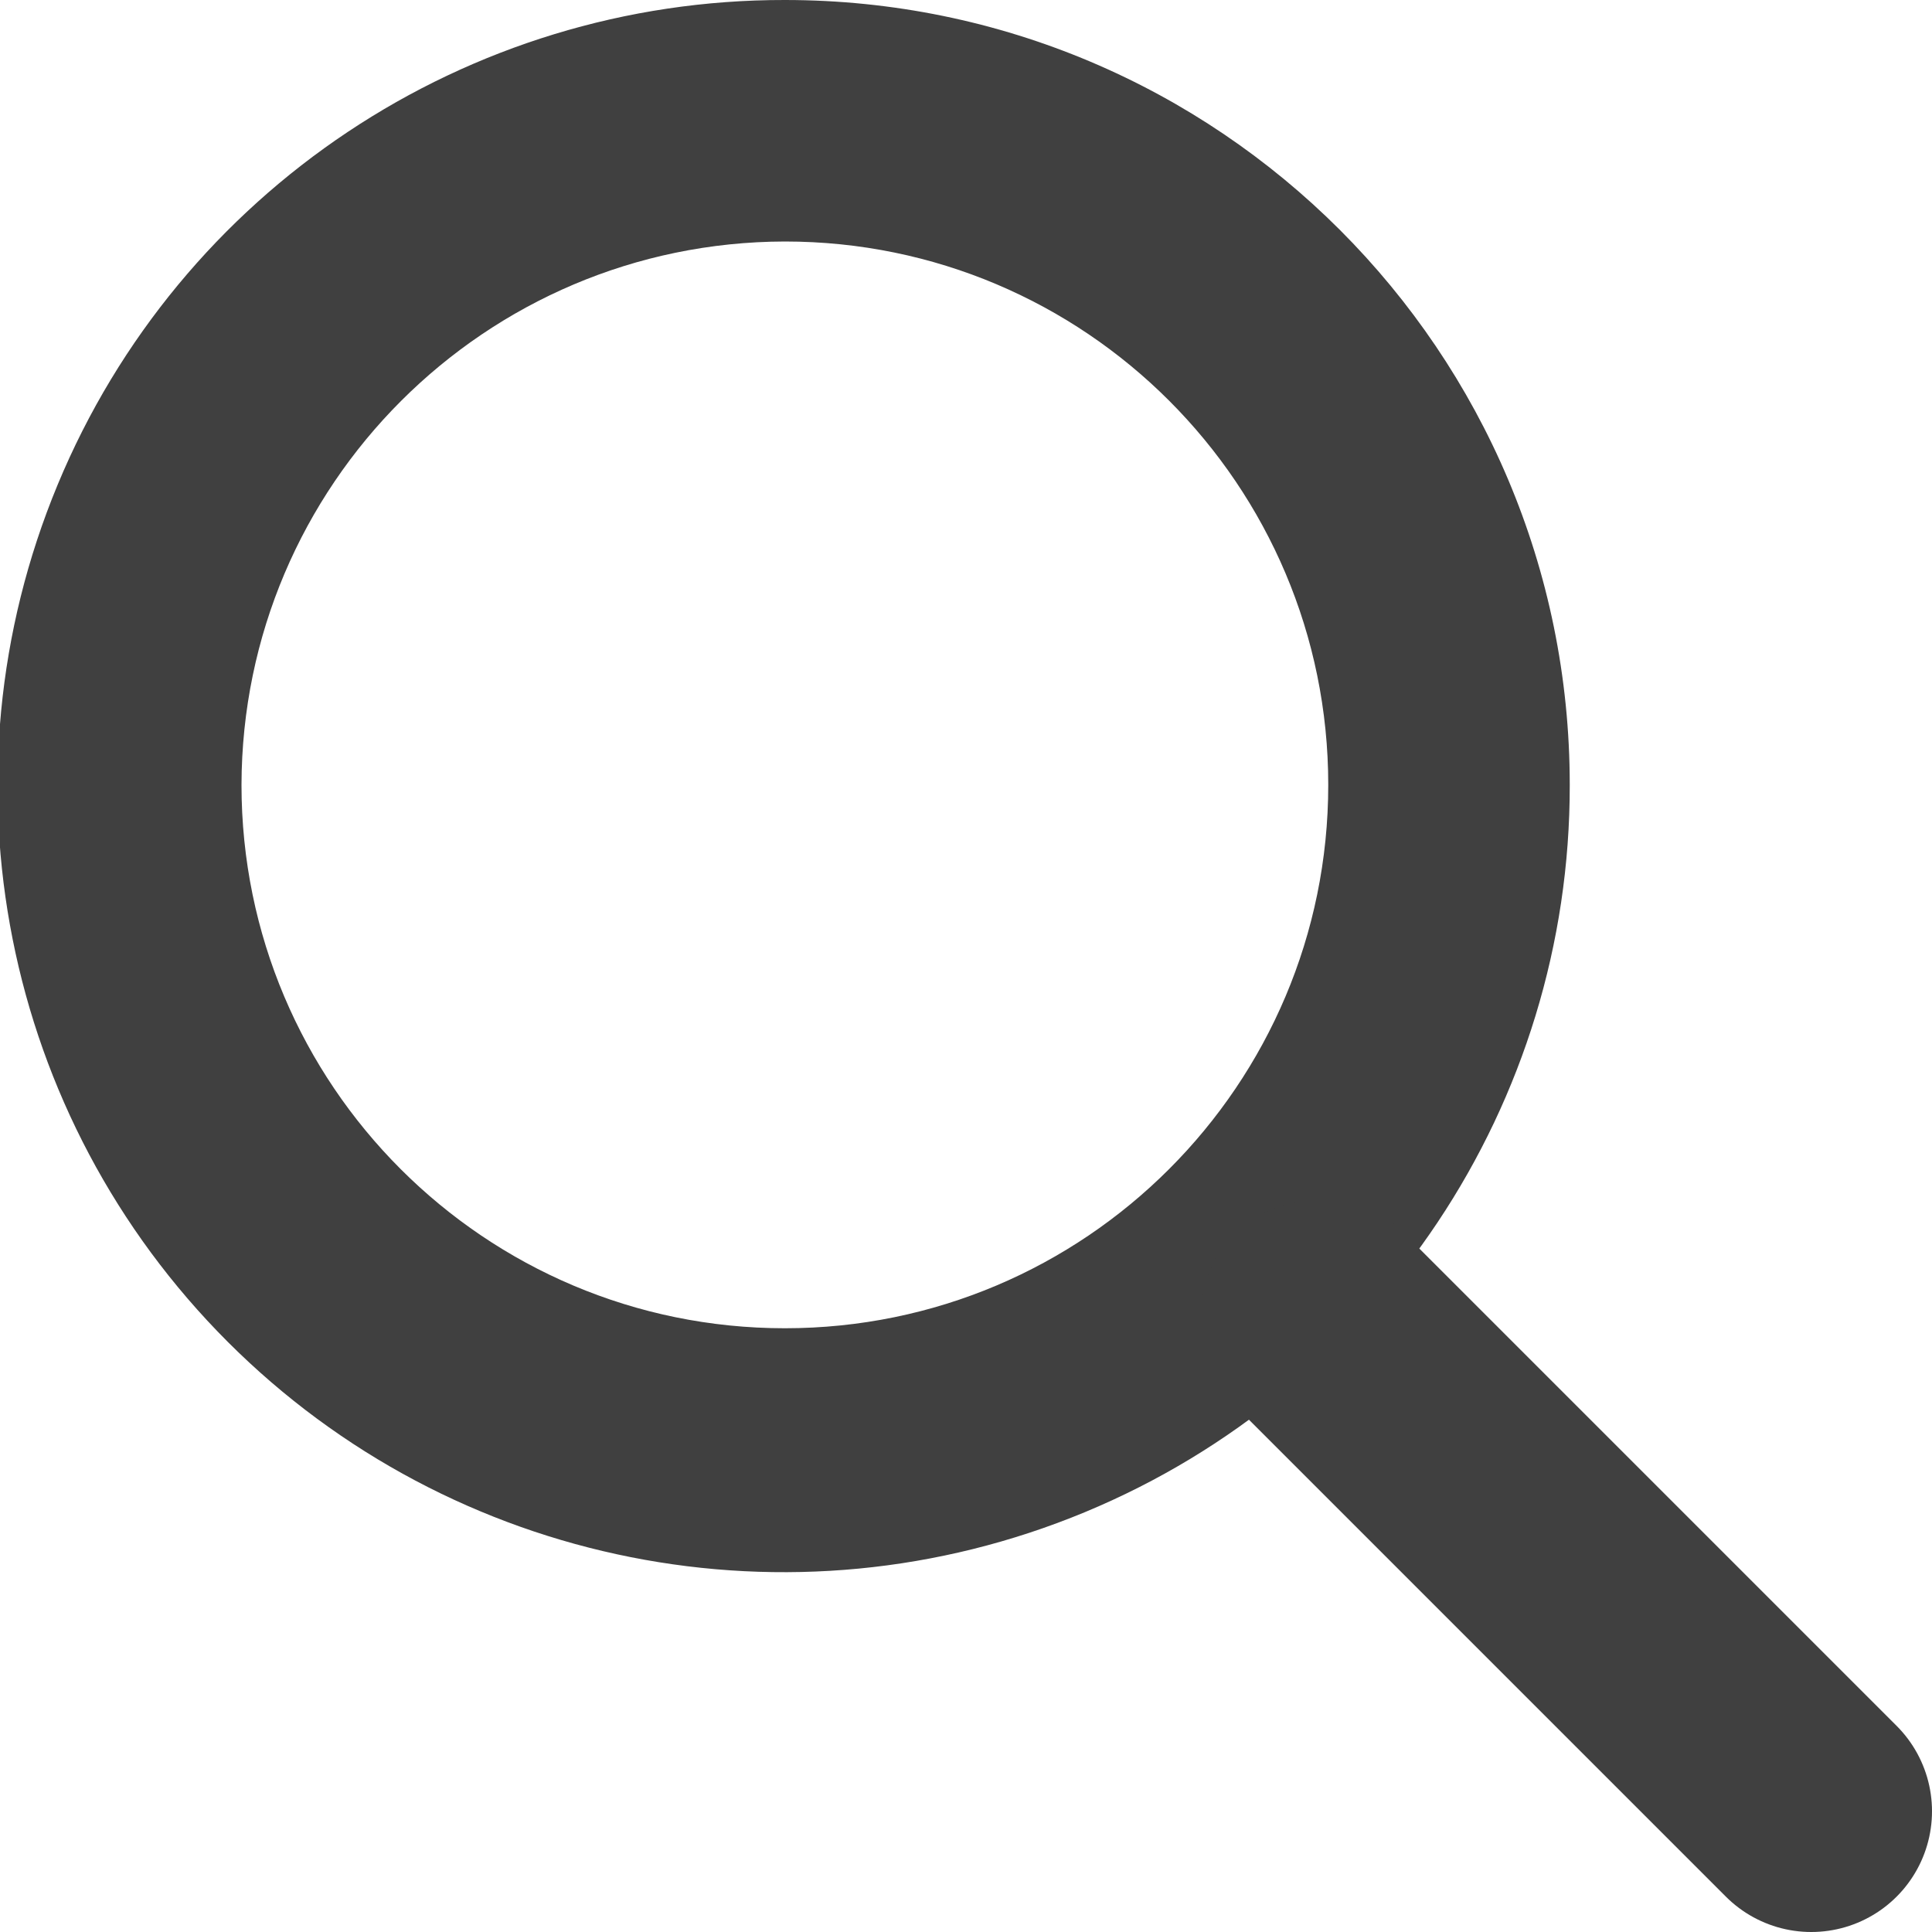
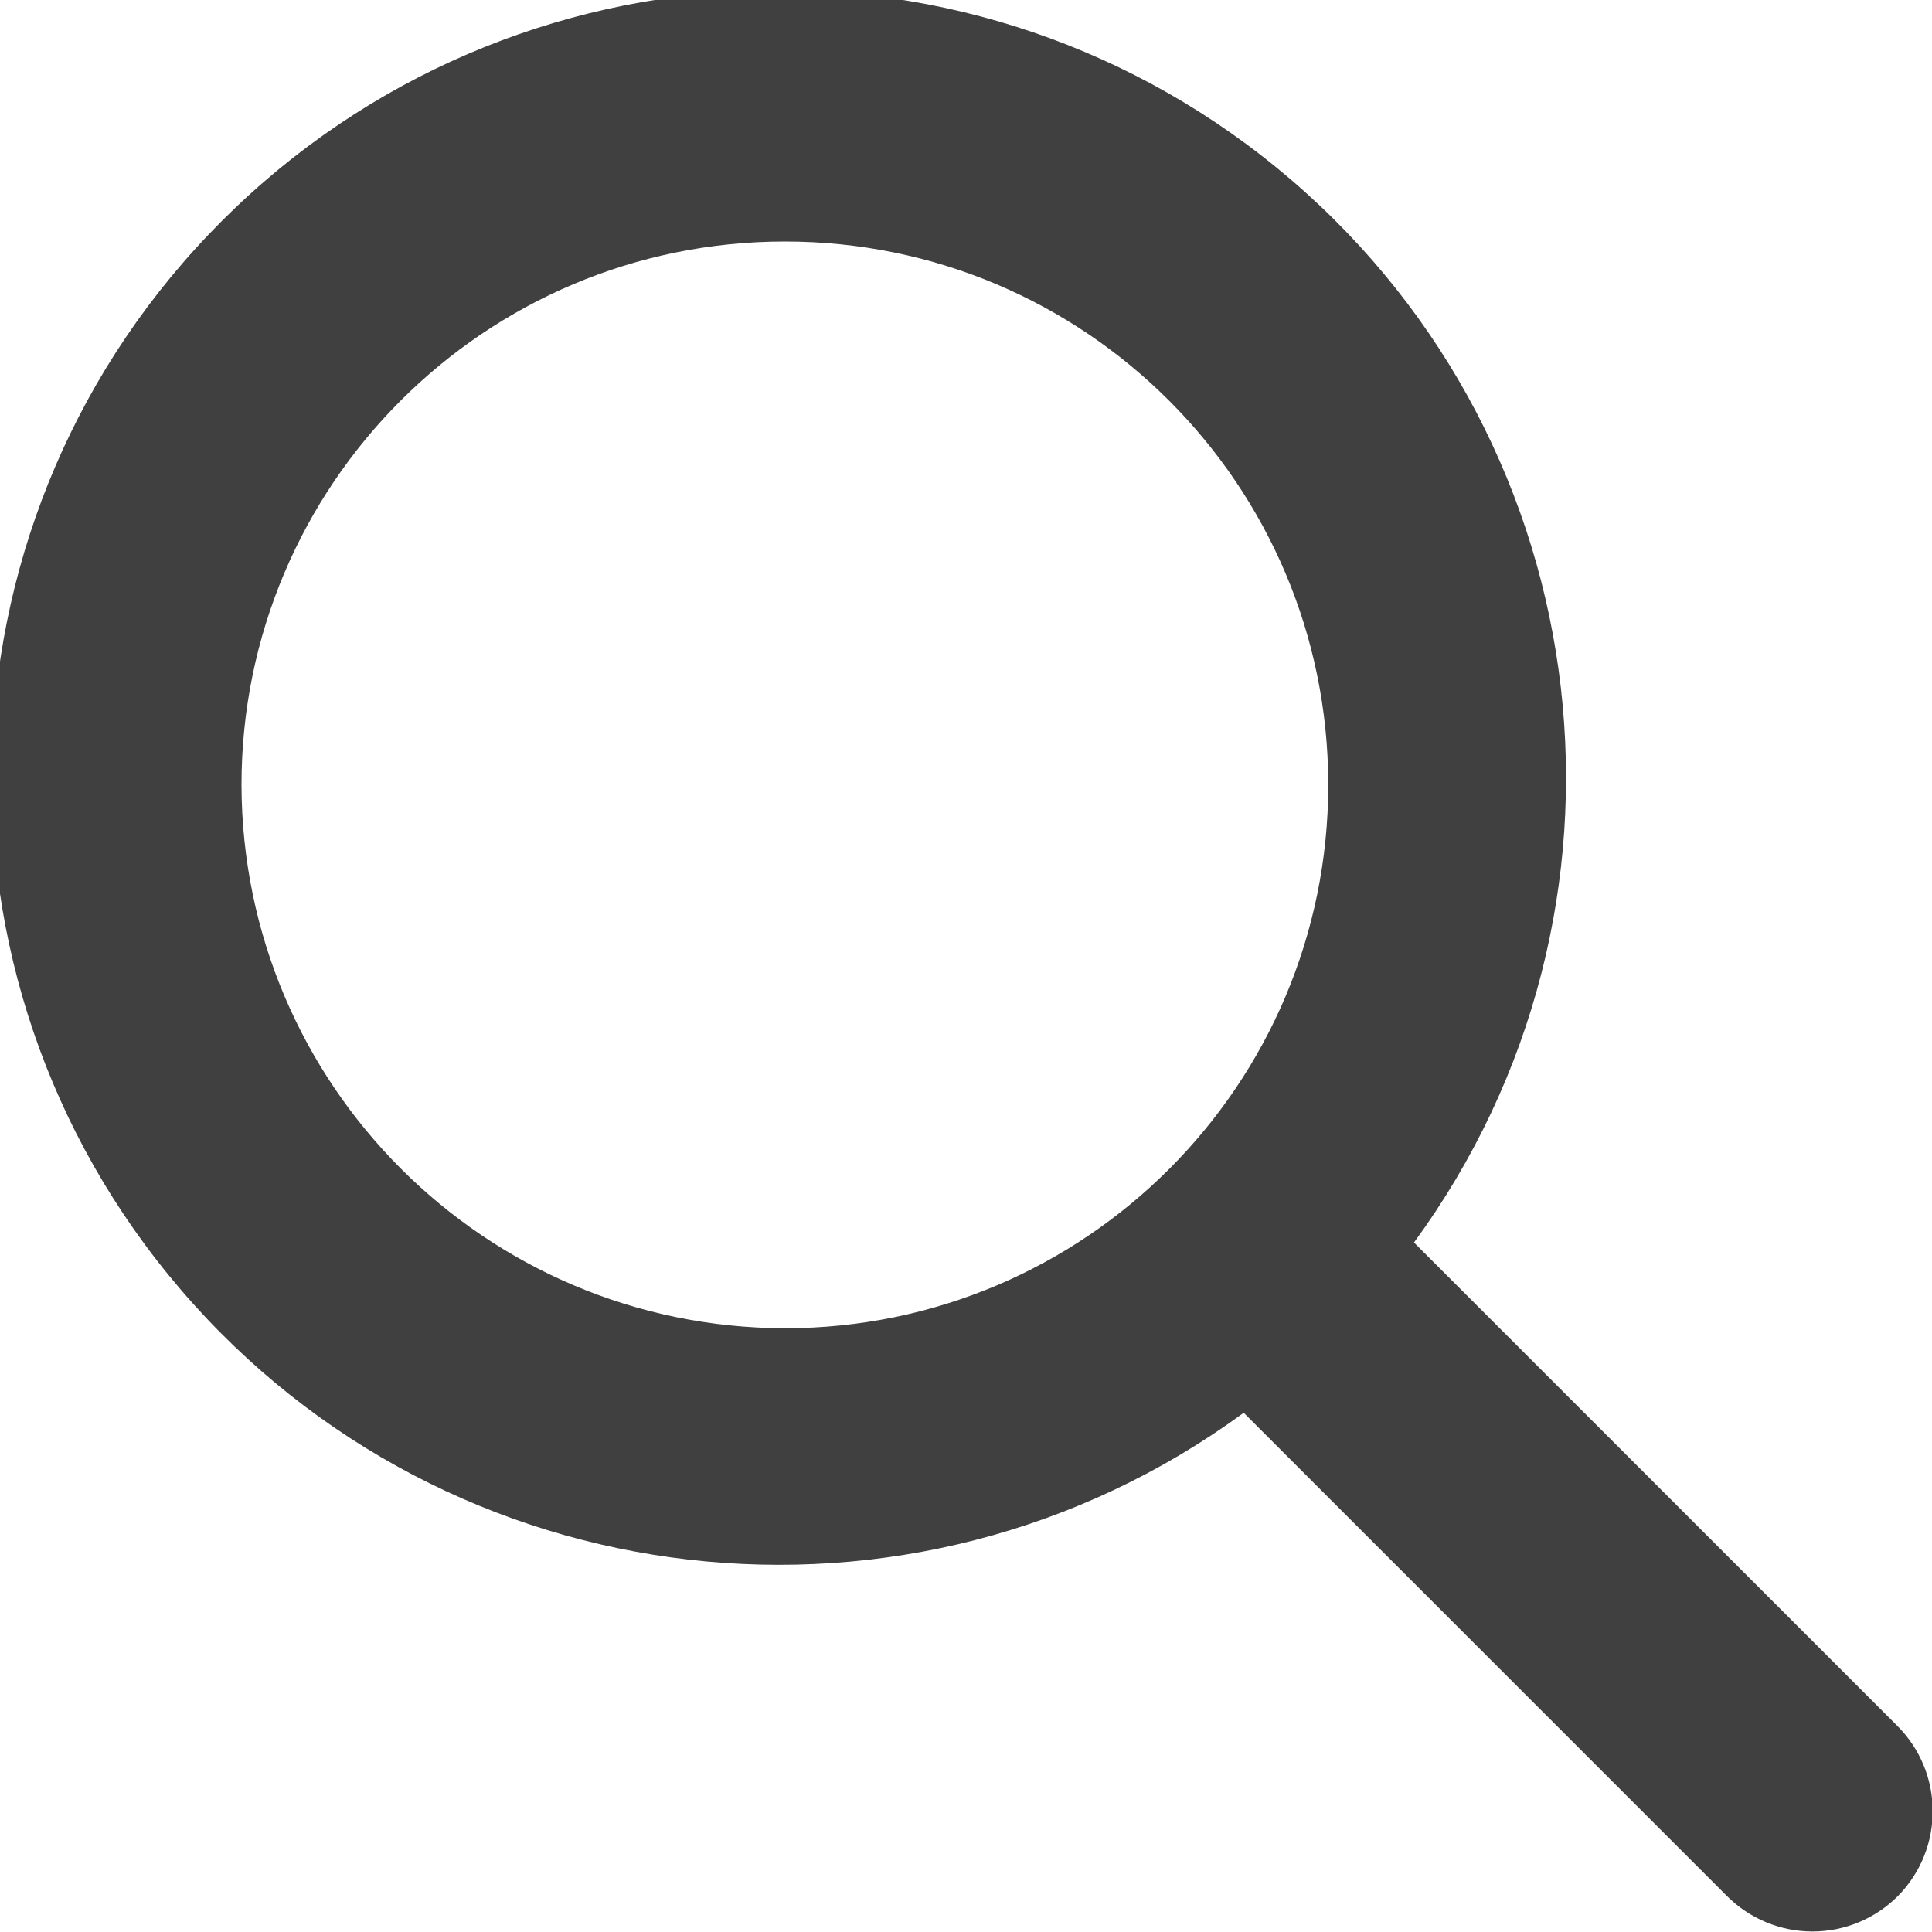
<svg xmlns="http://www.w3.org/2000/svg" id="Layer_1" data-name="Layer 1" viewBox="0 0 16 16">
  <defs>
-     <style>.cls-1,.cls-4{fill:none;}.cls-2{clip-path:url(#clip-path);}.cls-3{fill:#404040;}.cls-4{stroke:#404040;stroke-linecap:round;stroke-width:2px;}</style>
-     <clipPath id="clip-path" transform="translate(0 0)">
-       <rect class="cls-1" width="16" height="16" />
-     </clipPath>
+     <style>.cls-1{fill:#404040;}.cls-2{fill:none;}</style>
  </defs>
-   <g class="cls-2">
-     <g id="search">
-       <g id="Ellipse_123" data-name="Ellipse 123">
-         <path class="cls-3" d="M6.5,2A4.5,4.5,0,1,1,2,6.5,4.51,4.51,0,0,1,6.5,2m0-2A6.51,6.51,0,1,0,13,6.5,6.5,6.5,0,0,0,6.5,0Z" transform="translate(0 0)" />
-       </g>
-       <path id="Path_3400" data-name="Path 3400" class="cls-4" d="M15,15l-4.07-4.07" transform="translate(0 0)" />
-     </g>
-   </g>
+   <path class="cls-1" d="M15.71,14.29l-4-4a6.52,6.52,0,1,0-1.41,1.41l4,4a1,1,0,0,0,1.42,0A1,1,0,0,0,15.71,14.29ZM2,6.5A4.5,4.5,0,1,1,6.5,11,4.51,4.51,0,0,1,2,6.5Z" transform="translate(0 0)" />
+   <rect class="cls-2" width="16" height="16" />
</svg>
